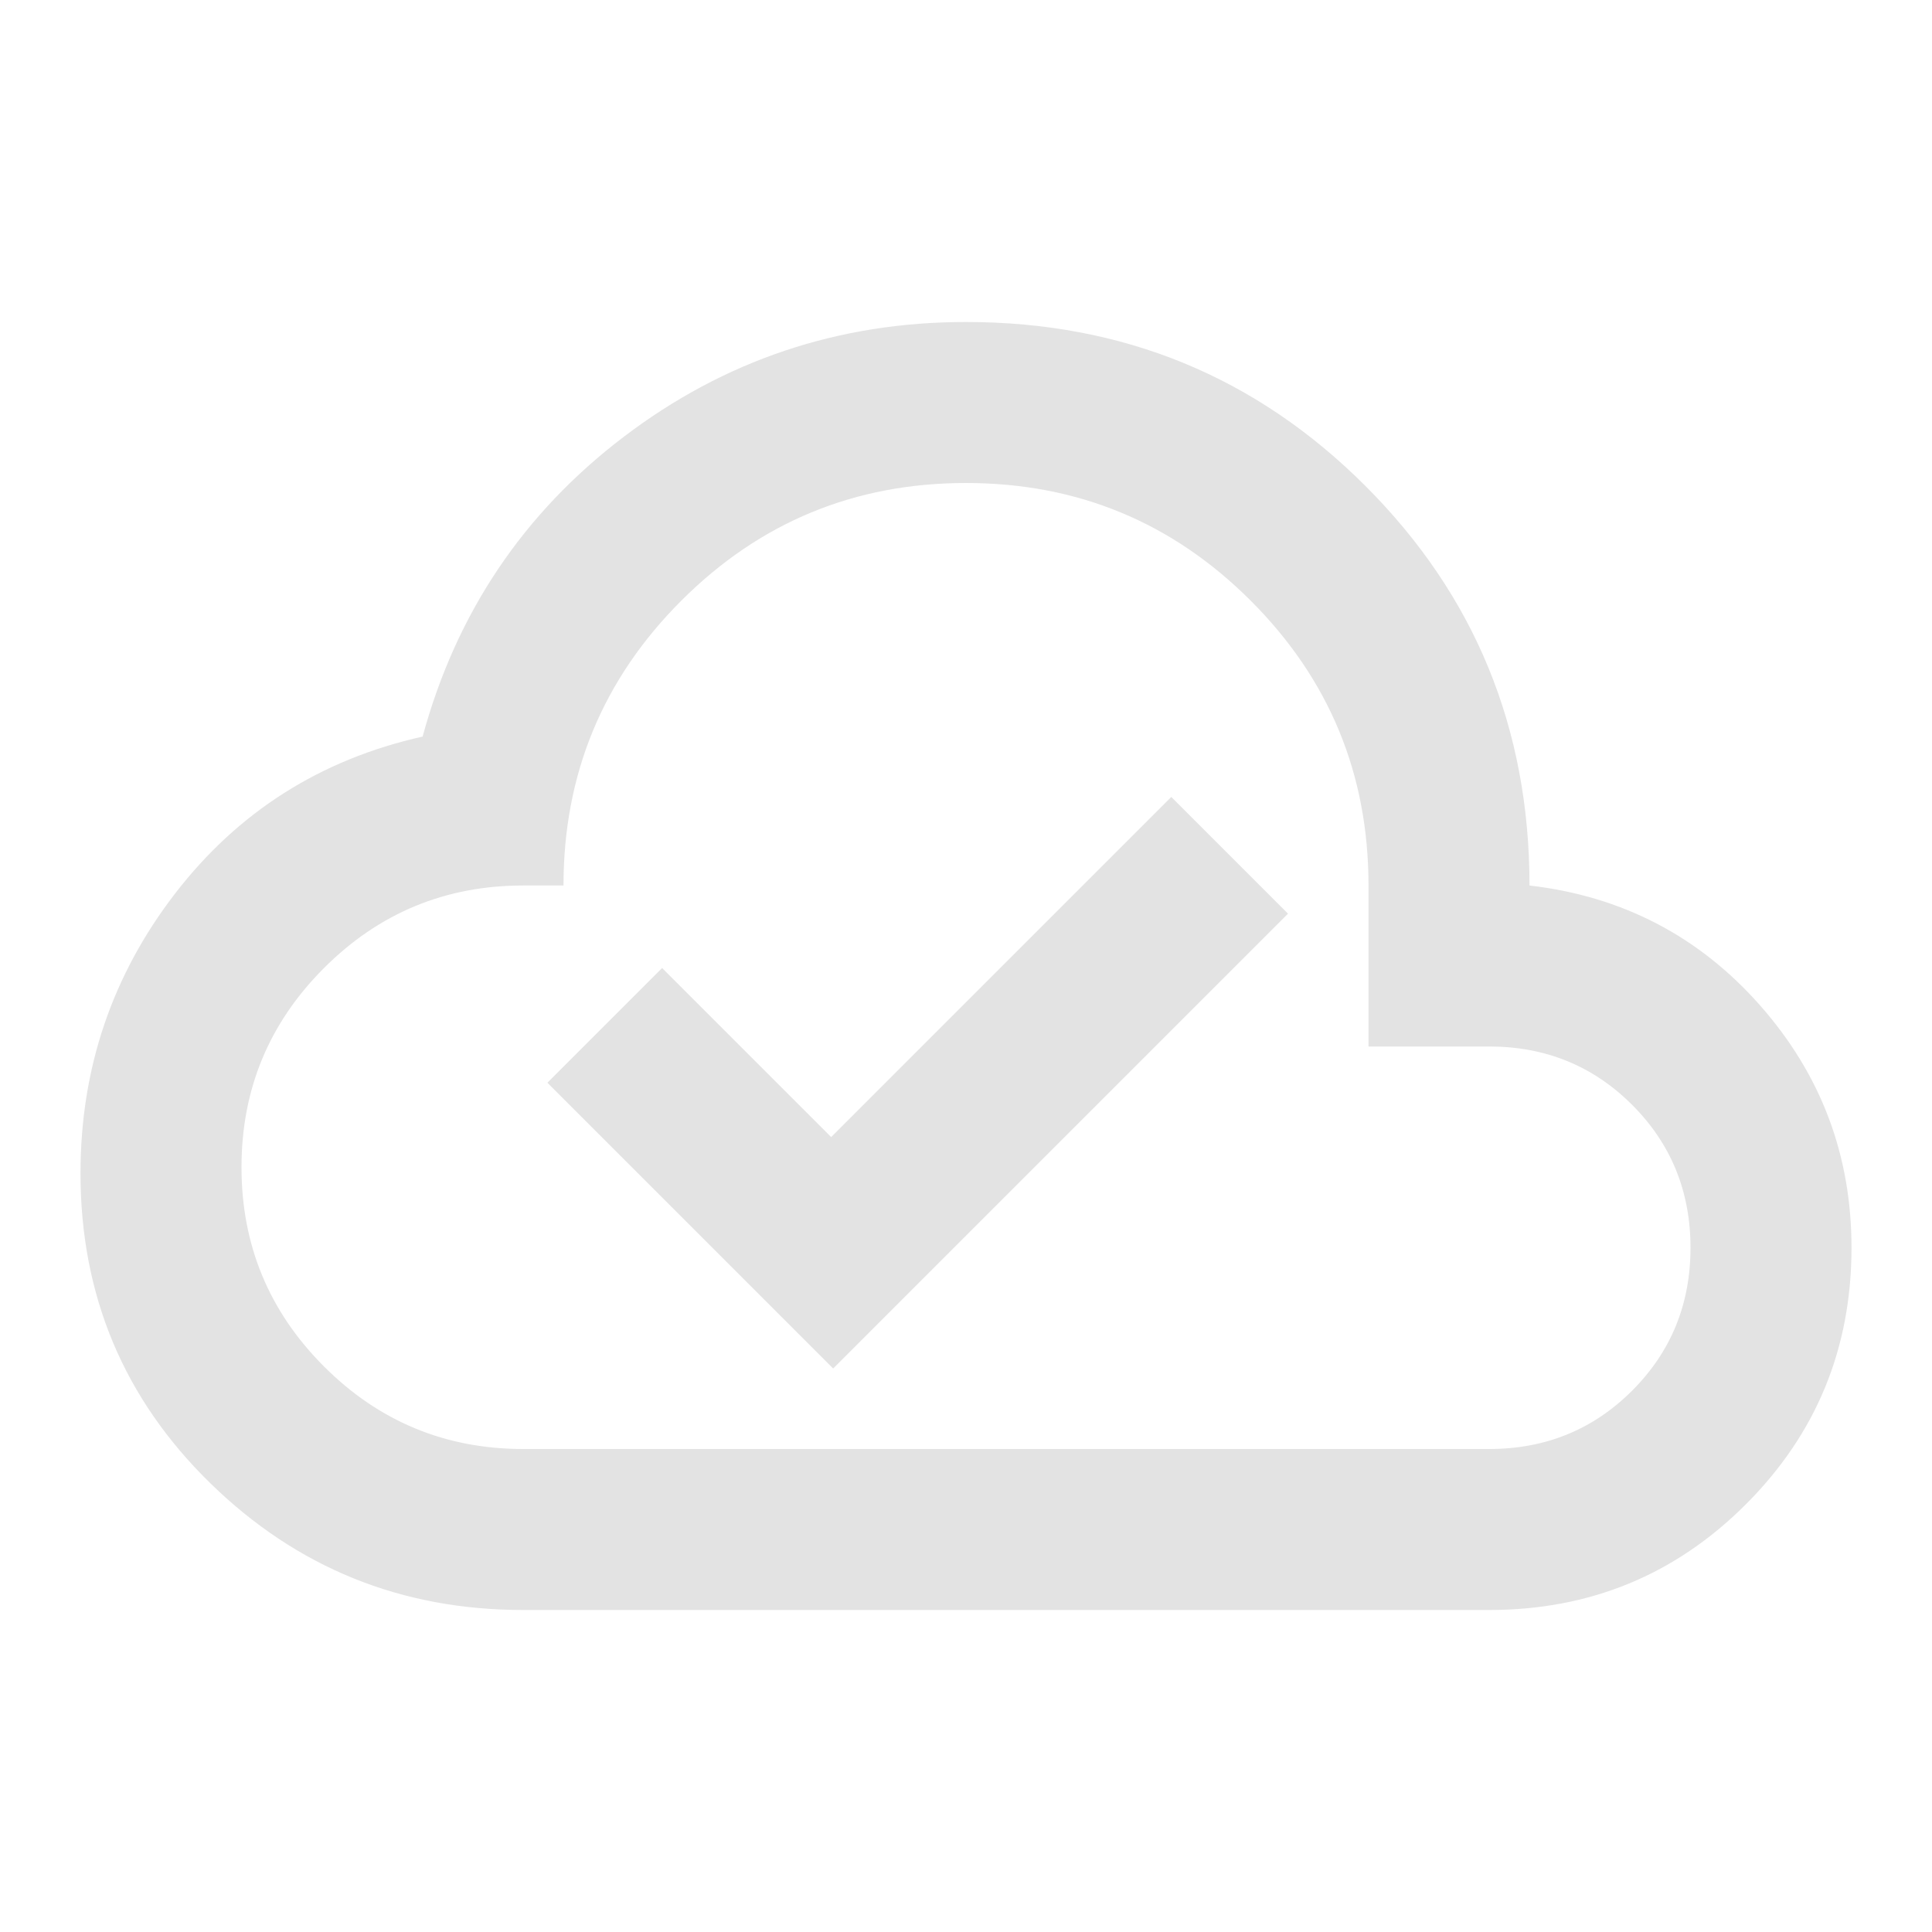
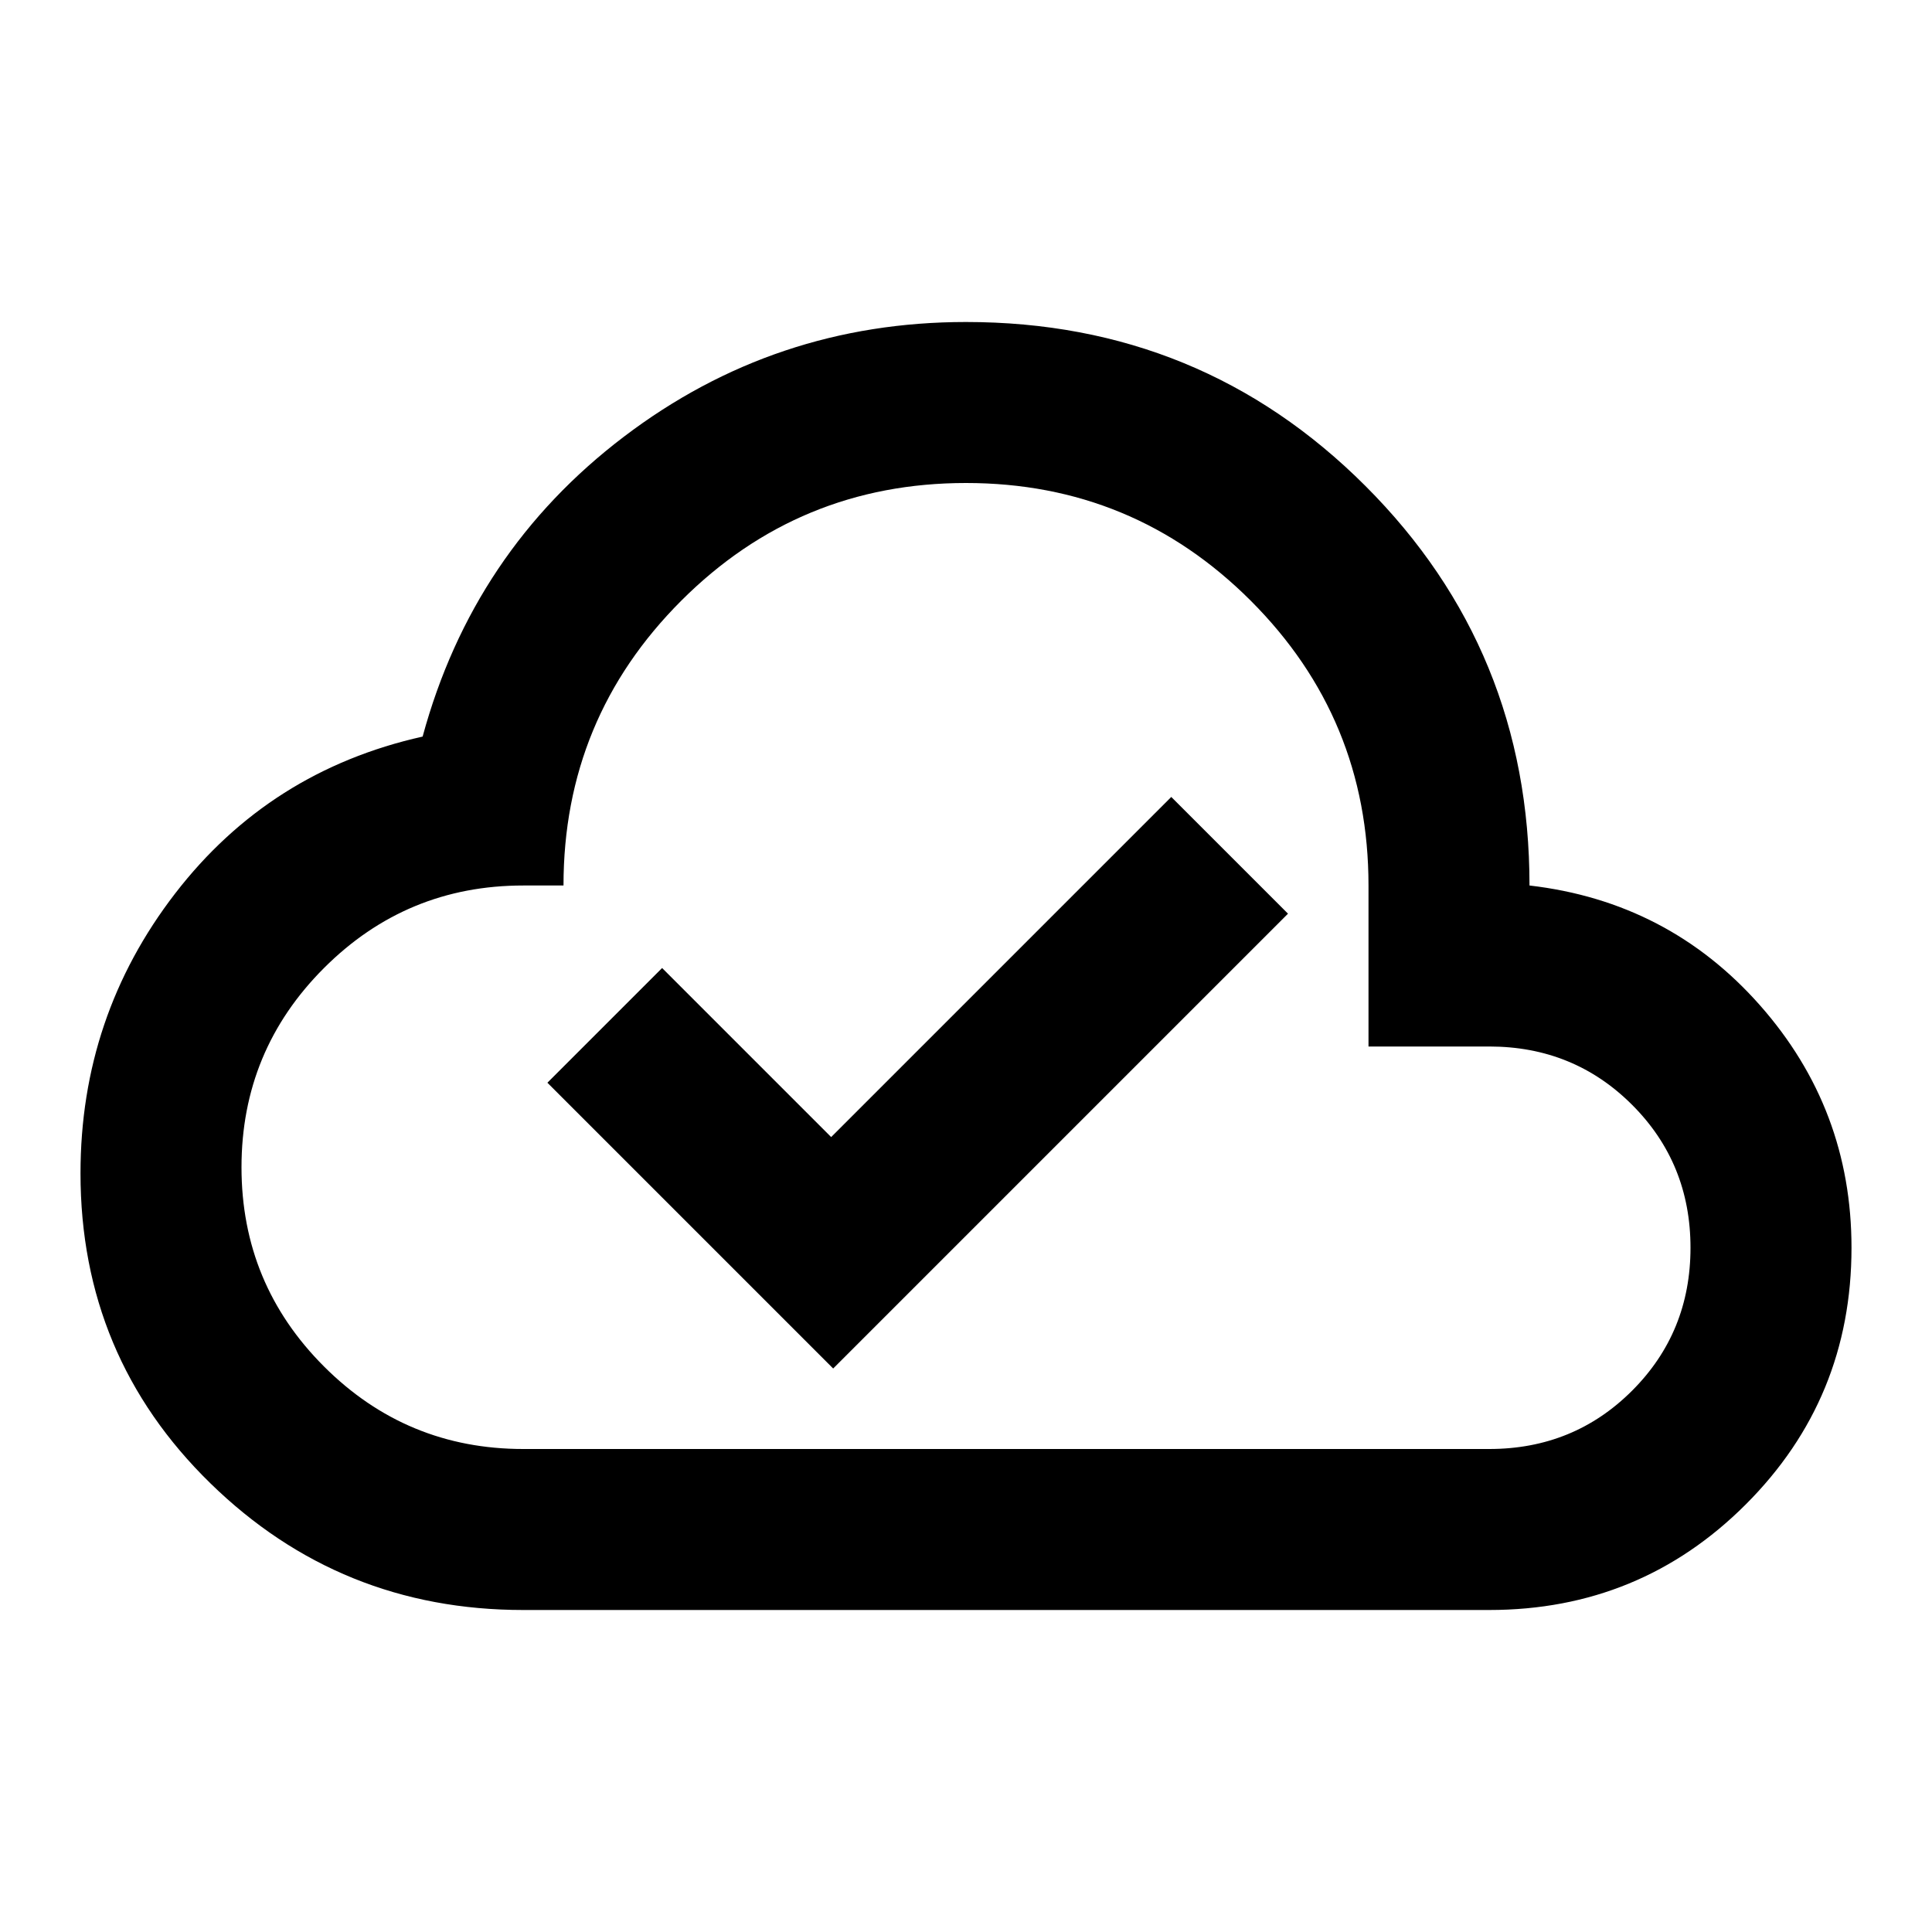
- <svg xmlns="http://www.w3.org/2000/svg" height="24px" viewBox="0 -960 960 960" width="24px" fill="#e3e3e3">
+ <svg xmlns="http://www.w3.org/2000/svg" height="24px" viewBox="0 -960 960 960" width="24px" fill="currentColor">
  <path d="m414-280 226-226-58-58-169 169-84-84-57 57 142 142ZM260-160q-91 0-155.5-63T40-377q0-78 47-139t123-78q25-92 100-149t170-57q117 0 198.5 81.5T760-520q69 8 114.5 59.5T920-340q0 75-52.5 127.5T740-160H260Zm0-80h480q42 0 71-29t29-71q0-42-29-71t-71-29h-60v-80q0-83-58.5-141.5T480-720q-83 0-141.5 58.5T280-520h-20q-58 0-99 41t-41 99q0 58 41 99t99 41Zm220-240Z" />
</svg>
